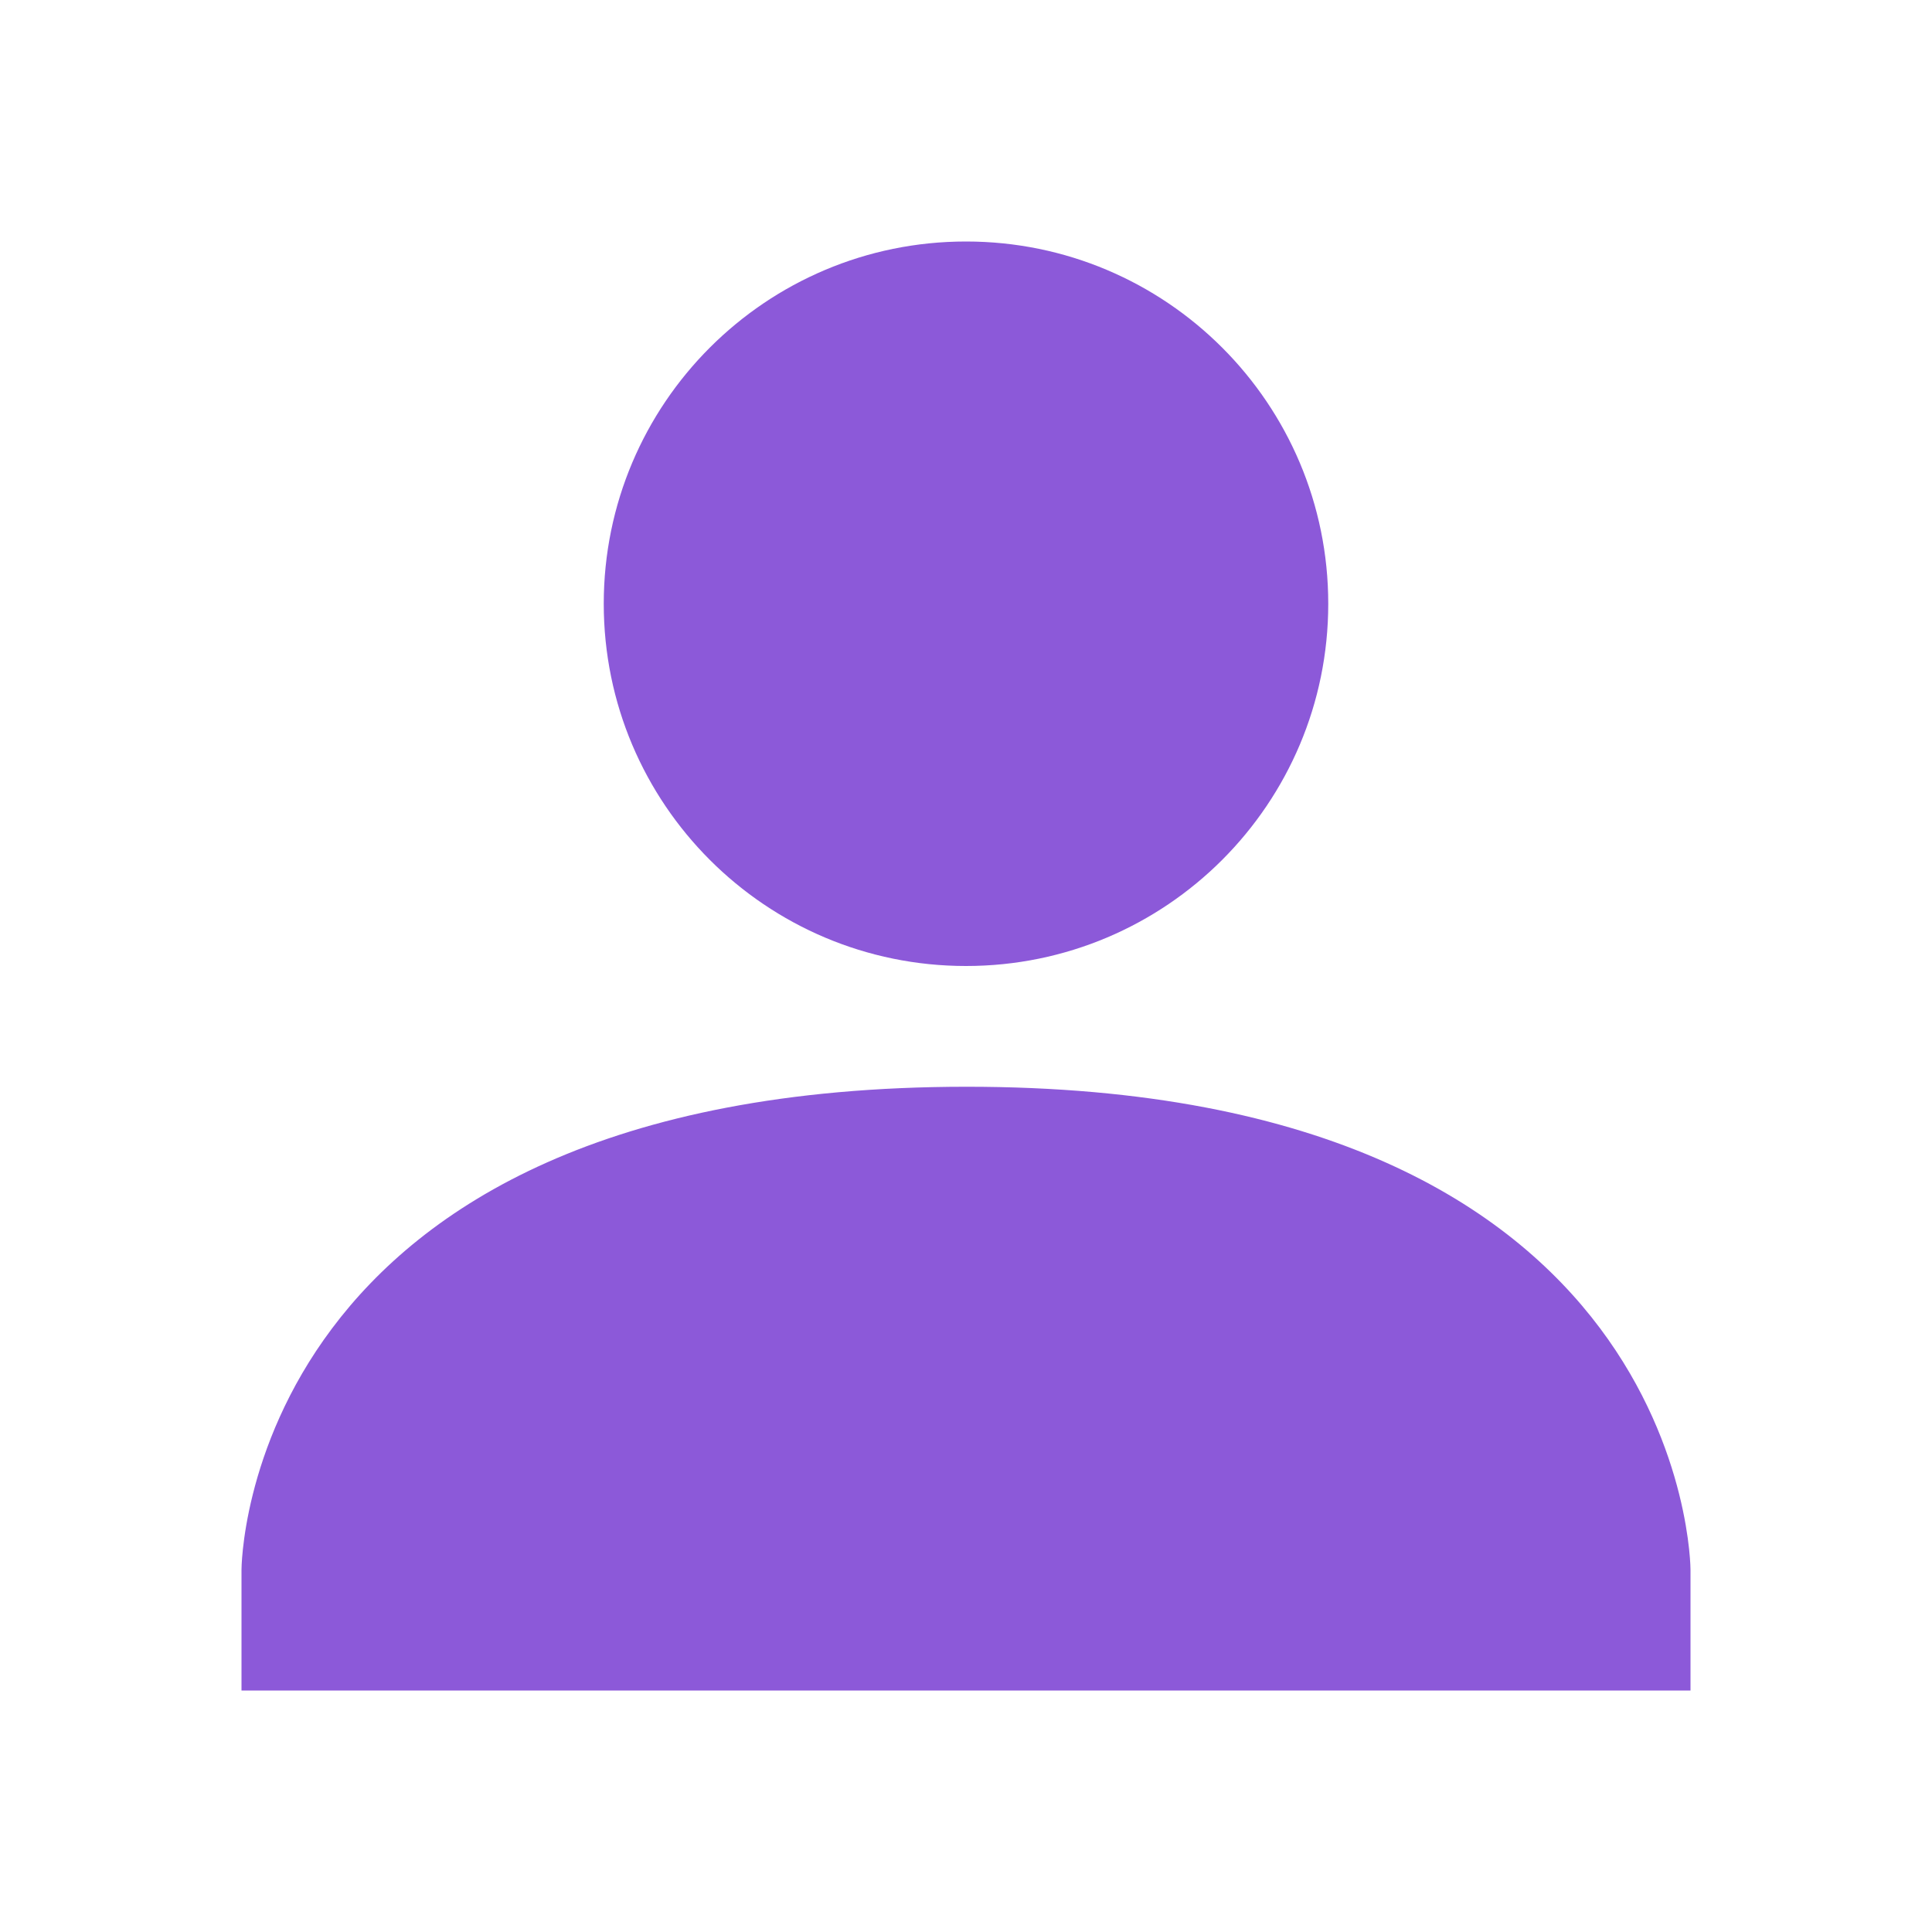
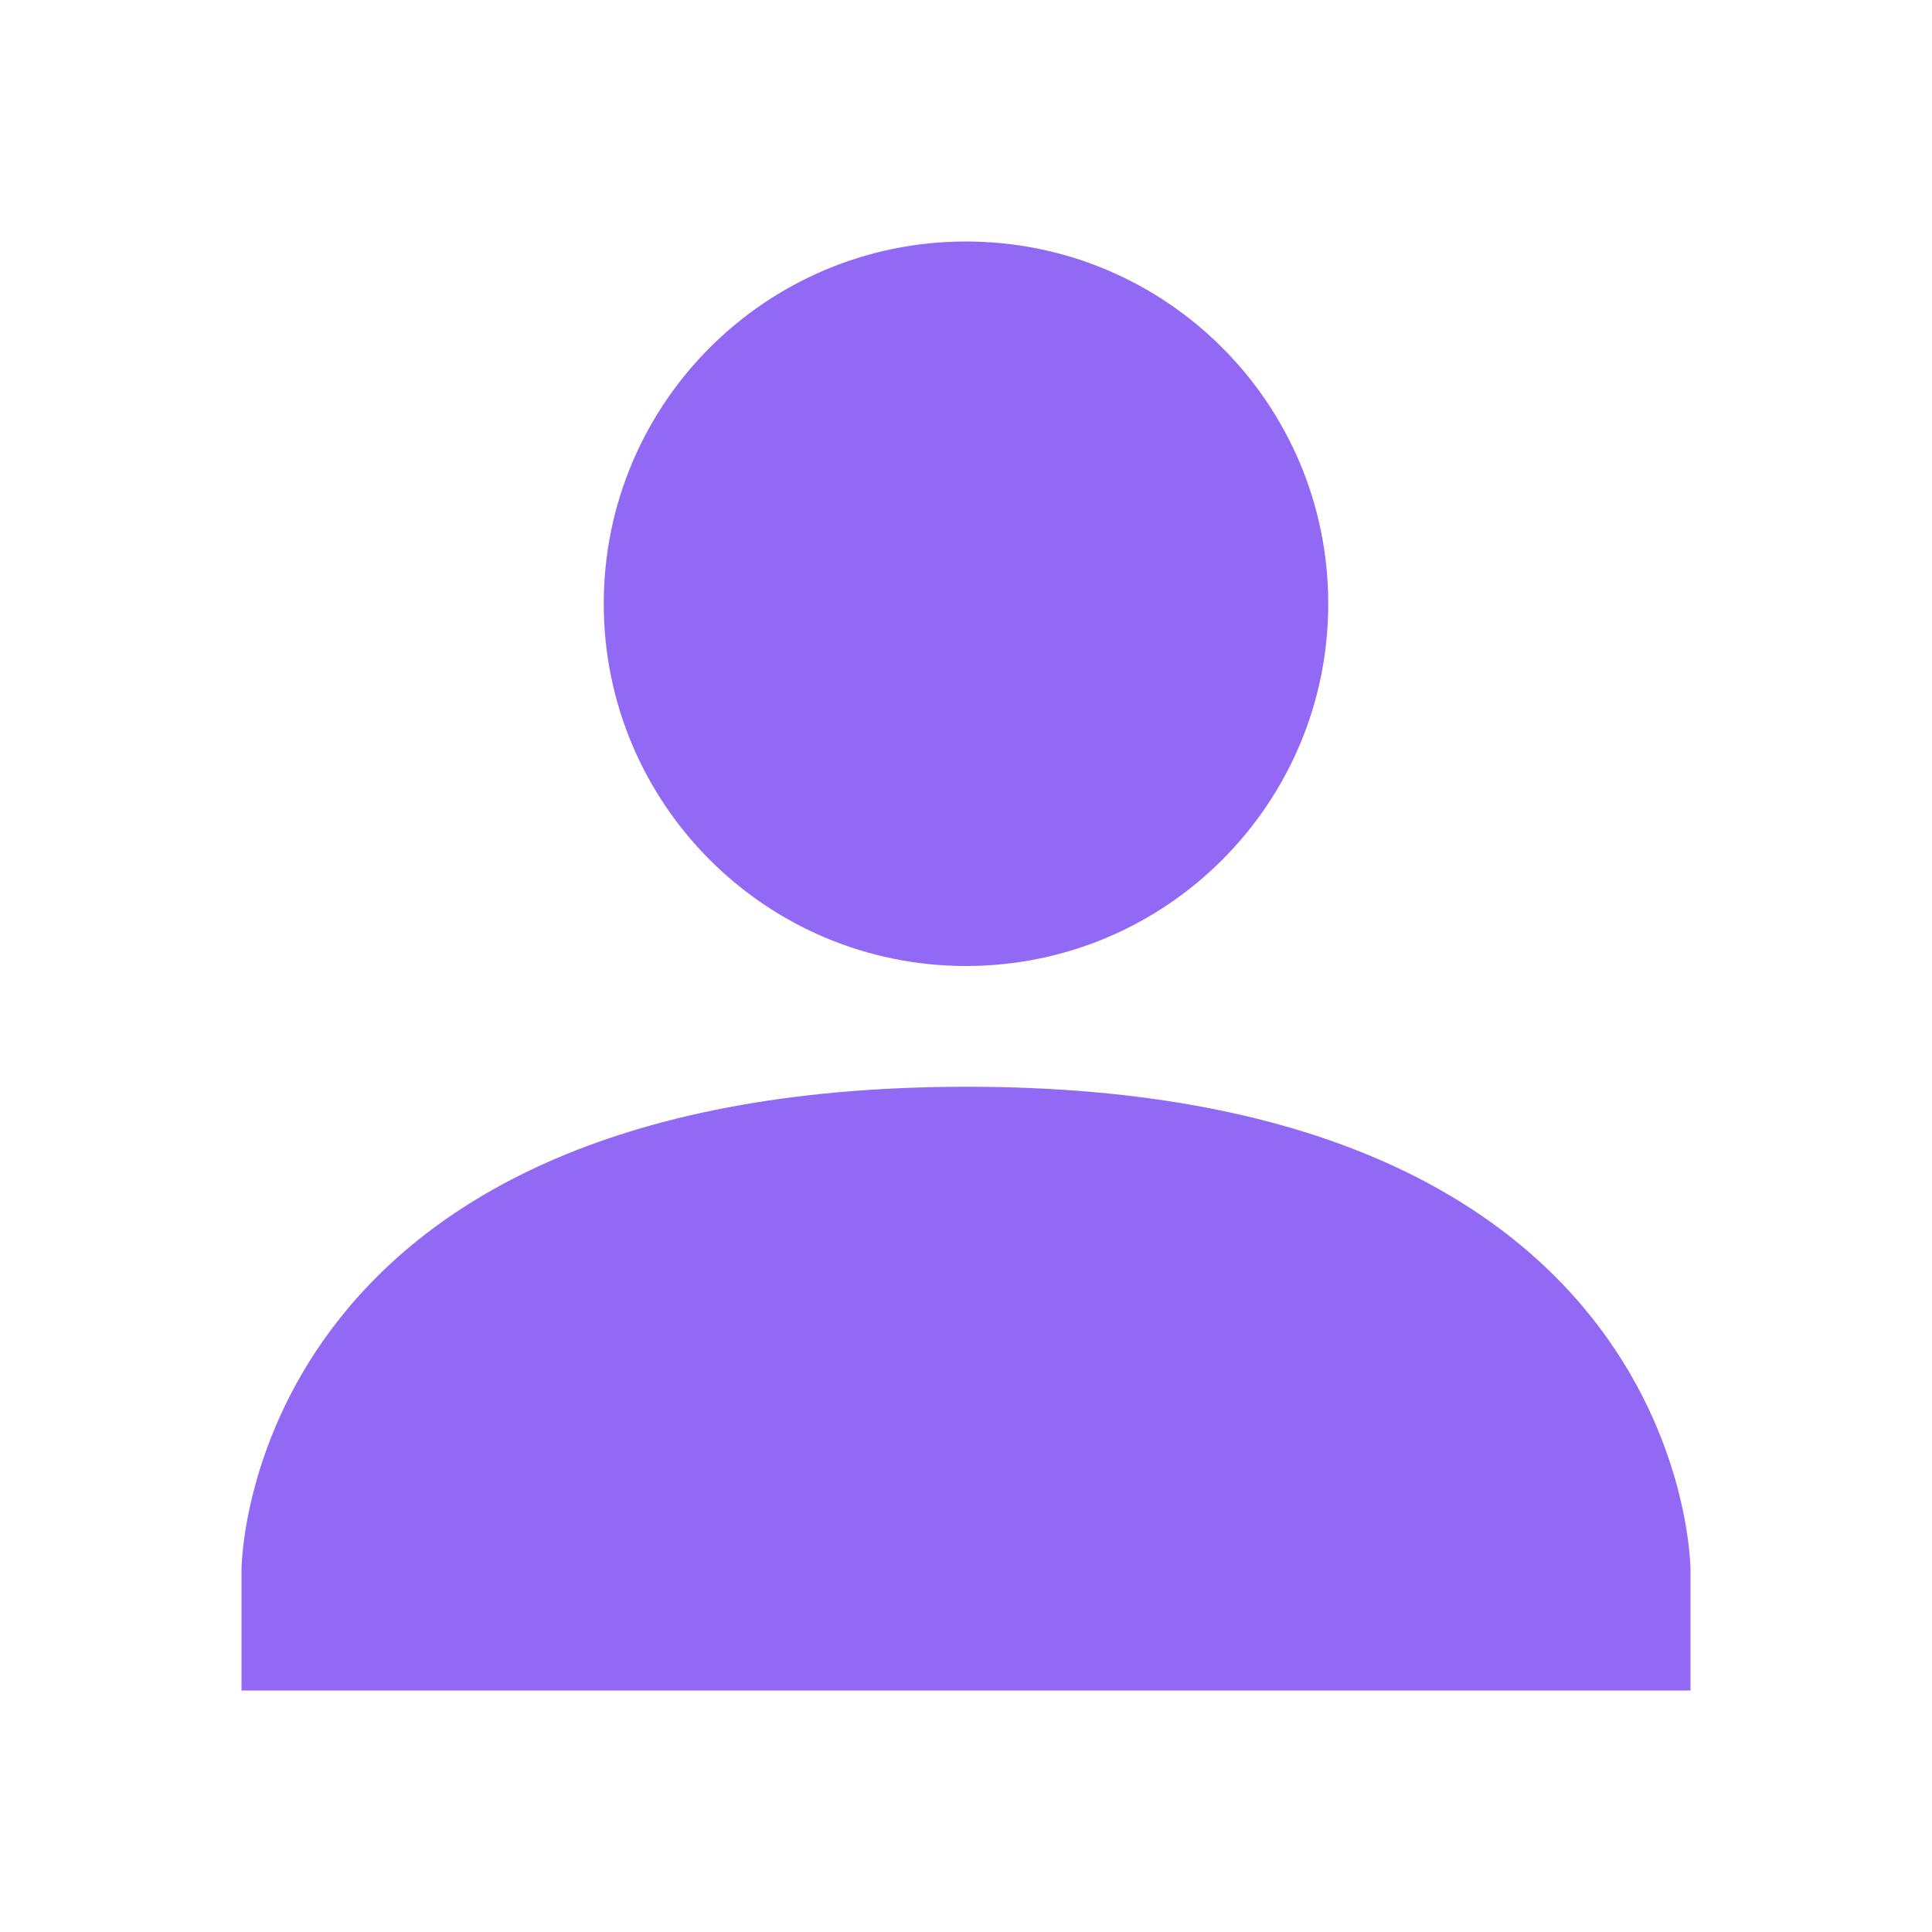
<svg xmlns="http://www.w3.org/2000/svg" width="16" height="16" version="1.1">
  <defs>
    <style id="current-color-scheme" type="text/css">
-    .ColorScheme-Text { color: #ececec; } .ColorScheme-Highlight { color:#4285f4; }
+    .ColorScheme-Text { color: #ececec; } .ColorScheme-Highlight { color: #9269F4; }
  </style>
    <linearGradient id="arrongin" x1="0%" x2="0%" y1="0%" y2="100%">
-       <stop offset="0%" style="stop-color:#dd9b44; stop-opacity:1" />
-       <stop offset="100%" style="stop-color:#ad6c16; stop-opacity:1" />
+       <stop offset="0%" style="stop-color:  #dd9b44; stop-opacity: 1" />
+       <stop offset="100%" style="stop-color:  #ad6c16; stop-opacity: 1" />
    </linearGradient>
    <linearGradient id="aurora" x1="0%" x2="0%" y1="0%" y2="100%">
-       <stop offset="0%" style="stop-color:#09D4DF; stop-opacity:1" />
-       <stop offset="100%" style="stop-color:#9269F4; stop-opacity:1" />
+       <stop offset="0%" style="stop-color: #09D4DF; stop-opacity: 1" />
+       <stop offset="100%" style="stop-color: #9269F4; stop-opacity: 1" />
    </linearGradient>
    <linearGradient id="cyberneon" x1="0%" x2="0%" y1="0%" y2="100%">
-       <stop offset="0" style="stop-color:#0abdc6; stop-opacity:1" />
-       <stop offset="1" style="stop-color:#ea00d9; stop-opacity:1" />
+       <stop offset="0" style="stop-color: #0abdc6; stop-opacity: 1" />
+       <stop offset="1" style="stop-color: #ea00d9; stop-opacity: 1" />
    </linearGradient>
    <linearGradient id="fitdance" x1="0%" x2="0%" y1="0%" y2="100%">
-       <stop offset="0%" style="stop-color:#1AD6AB; stop-opacity:1" />
-       <stop offset="100%" style="stop-color:#329DB6; stop-opacity:1" />
+       <stop offset="0%" style="stop-color: #1AD6AB; stop-opacity: 1" />
+       <stop offset="100%" style="stop-color: #329DB6; stop-opacity: 1" />
    </linearGradient>
    <linearGradient id="oomox" x1="0%" x2="0%" y1="0%" y2="100%">
-       <stop offset="0%" style="stop-color:#efefe7; stop-opacity:1" />
-       <stop offset="100%" style="stop-color:#8f8f8b; stop-opacity:1" />
+       <stop offset="0%" style="stop-color: #efefe7; stop-opacity: 1" />
+       <stop offset="100%" style="stop-color: #8f8f8b; stop-opacity: 1" />
    </linearGradient>
    <linearGradient id="rainblue" x1="0%" x2="0%" y1="0%" y2="100%">
-       <stop offset="0%" style="stop-color:#00F260; stop-opacity:1" />
-       <stop offset="100%" style="stop-color:#0575E6; stop-opacity:1" />
+       <stop offset="0%" style="stop-color: #00F260; stop-opacity: 1" />
+       <stop offset="100%" style="stop-color: #0575E6; stop-opacity: 1" />
    </linearGradient>
    <linearGradient id="sunrise" x1="0%" x2="0%" y1="0%" y2="100%">
-       <stop offset="0%" style="stop-color: #FF8501; stop-opacity:1" />
-       <stop offset="100%" style="stop-color: #FFCB01; stop-opacity:1" />
+       <stop offset="0%" style="stop-color: #FF8501; stop-opacity: 1" />
+       <stop offset="100%" style="stop-color: #FFCB01; stop-opacity: 1" />
    </linearGradient>
    <linearGradient id="telinkrin" x1="0%" x2="0%" y1="0%" y2="100%">
-       <stop offset="0%" style="stop-color: #b2ced6; stop-opacity:1" />
-       <stop offset="100%" style="stop-color: #6da5b7; stop-opacity:1" />
+       <stop offset="0%" style="stop-color: #b2ced6; stop-opacity: 1" />
+       <stop offset="100%" style="stop-color: #6da5b7; stop-opacity: 1" />
    </linearGradient>
    <linearGradient id="60spsycho" x1="0%" x2="0%" y1="0%" y2="100%">
-       <stop offset="0%" style="stop-color: #df5940; stop-opacity:1" />
-       <stop offset="25%" style="stop-color: #d8d15f; stop-opacity:1" />
-       <stop offset="50%" style="stop-color: #e9882a; stop-opacity:1" />
-       <stop offset="100%" style="stop-color: #279362; stop-opacity:1" />
+       <stop offset="0%" style="stop-color: #df5940; stop-opacity: 1" />
+       <stop offset="25%" style="stop-color: #d8d15f; stop-opacity: 1" />
+       <stop offset="50%" style="stop-color: #e9882a; stop-opacity: 1" />
+       <stop offset="100%" style="stop-color: #279362; stop-opacity: 1" />
    </linearGradient>
    <linearGradient id="90ssummer" x1="0%" x2="0%" y1="0%" y2="100%">
-       <stop offset="0%" style="stop-color: #f618c7; stop-opacity:1" />
-       <stop offset="20%" style="stop-color: #94ffab; stop-opacity:1" />
-       <stop offset="50%" style="stop-color: #fbfd54; stop-opacity:1" />
-       <stop offset="100%" style="stop-color: #0f83ae; stop-opacity:1" />
+       <stop offset="0%" style="stop-color: #f618c7; stop-opacity: 1" />
+       <stop offset="20%" style="stop-color: #94ffab; stop-opacity: 1" />
+       <stop offset="50%" style="stop-color: #fbfd54; stop-opacity: 1" />
+       <stop offset="100%" style="stop-color: #0f83ae; stop-opacity: 1" />
    </linearGradient>
-   </defs>
-   <defs>
-     <style id="current-color-scheme" type="text/css">
-    .ColorScheme-Text { color:#ececec; } .ColorScheme-Highlight { color:#8c59d9; }
-   </style>
  </defs>
  <g transform="translate(-425 119)">
    <path fill="currentColor" class="ColorScheme-Highlight" d="m8 2c-1.657 0-3 1.343-3 3s1.343 3 3 3 3-1.343 3-3-1.343-3-3-3zm0 7c-6 0.003-6 4-6 4v1h12v-1s0-4.003-6-4z" transform="translate(425 -119)" />
  </g>
</svg>
